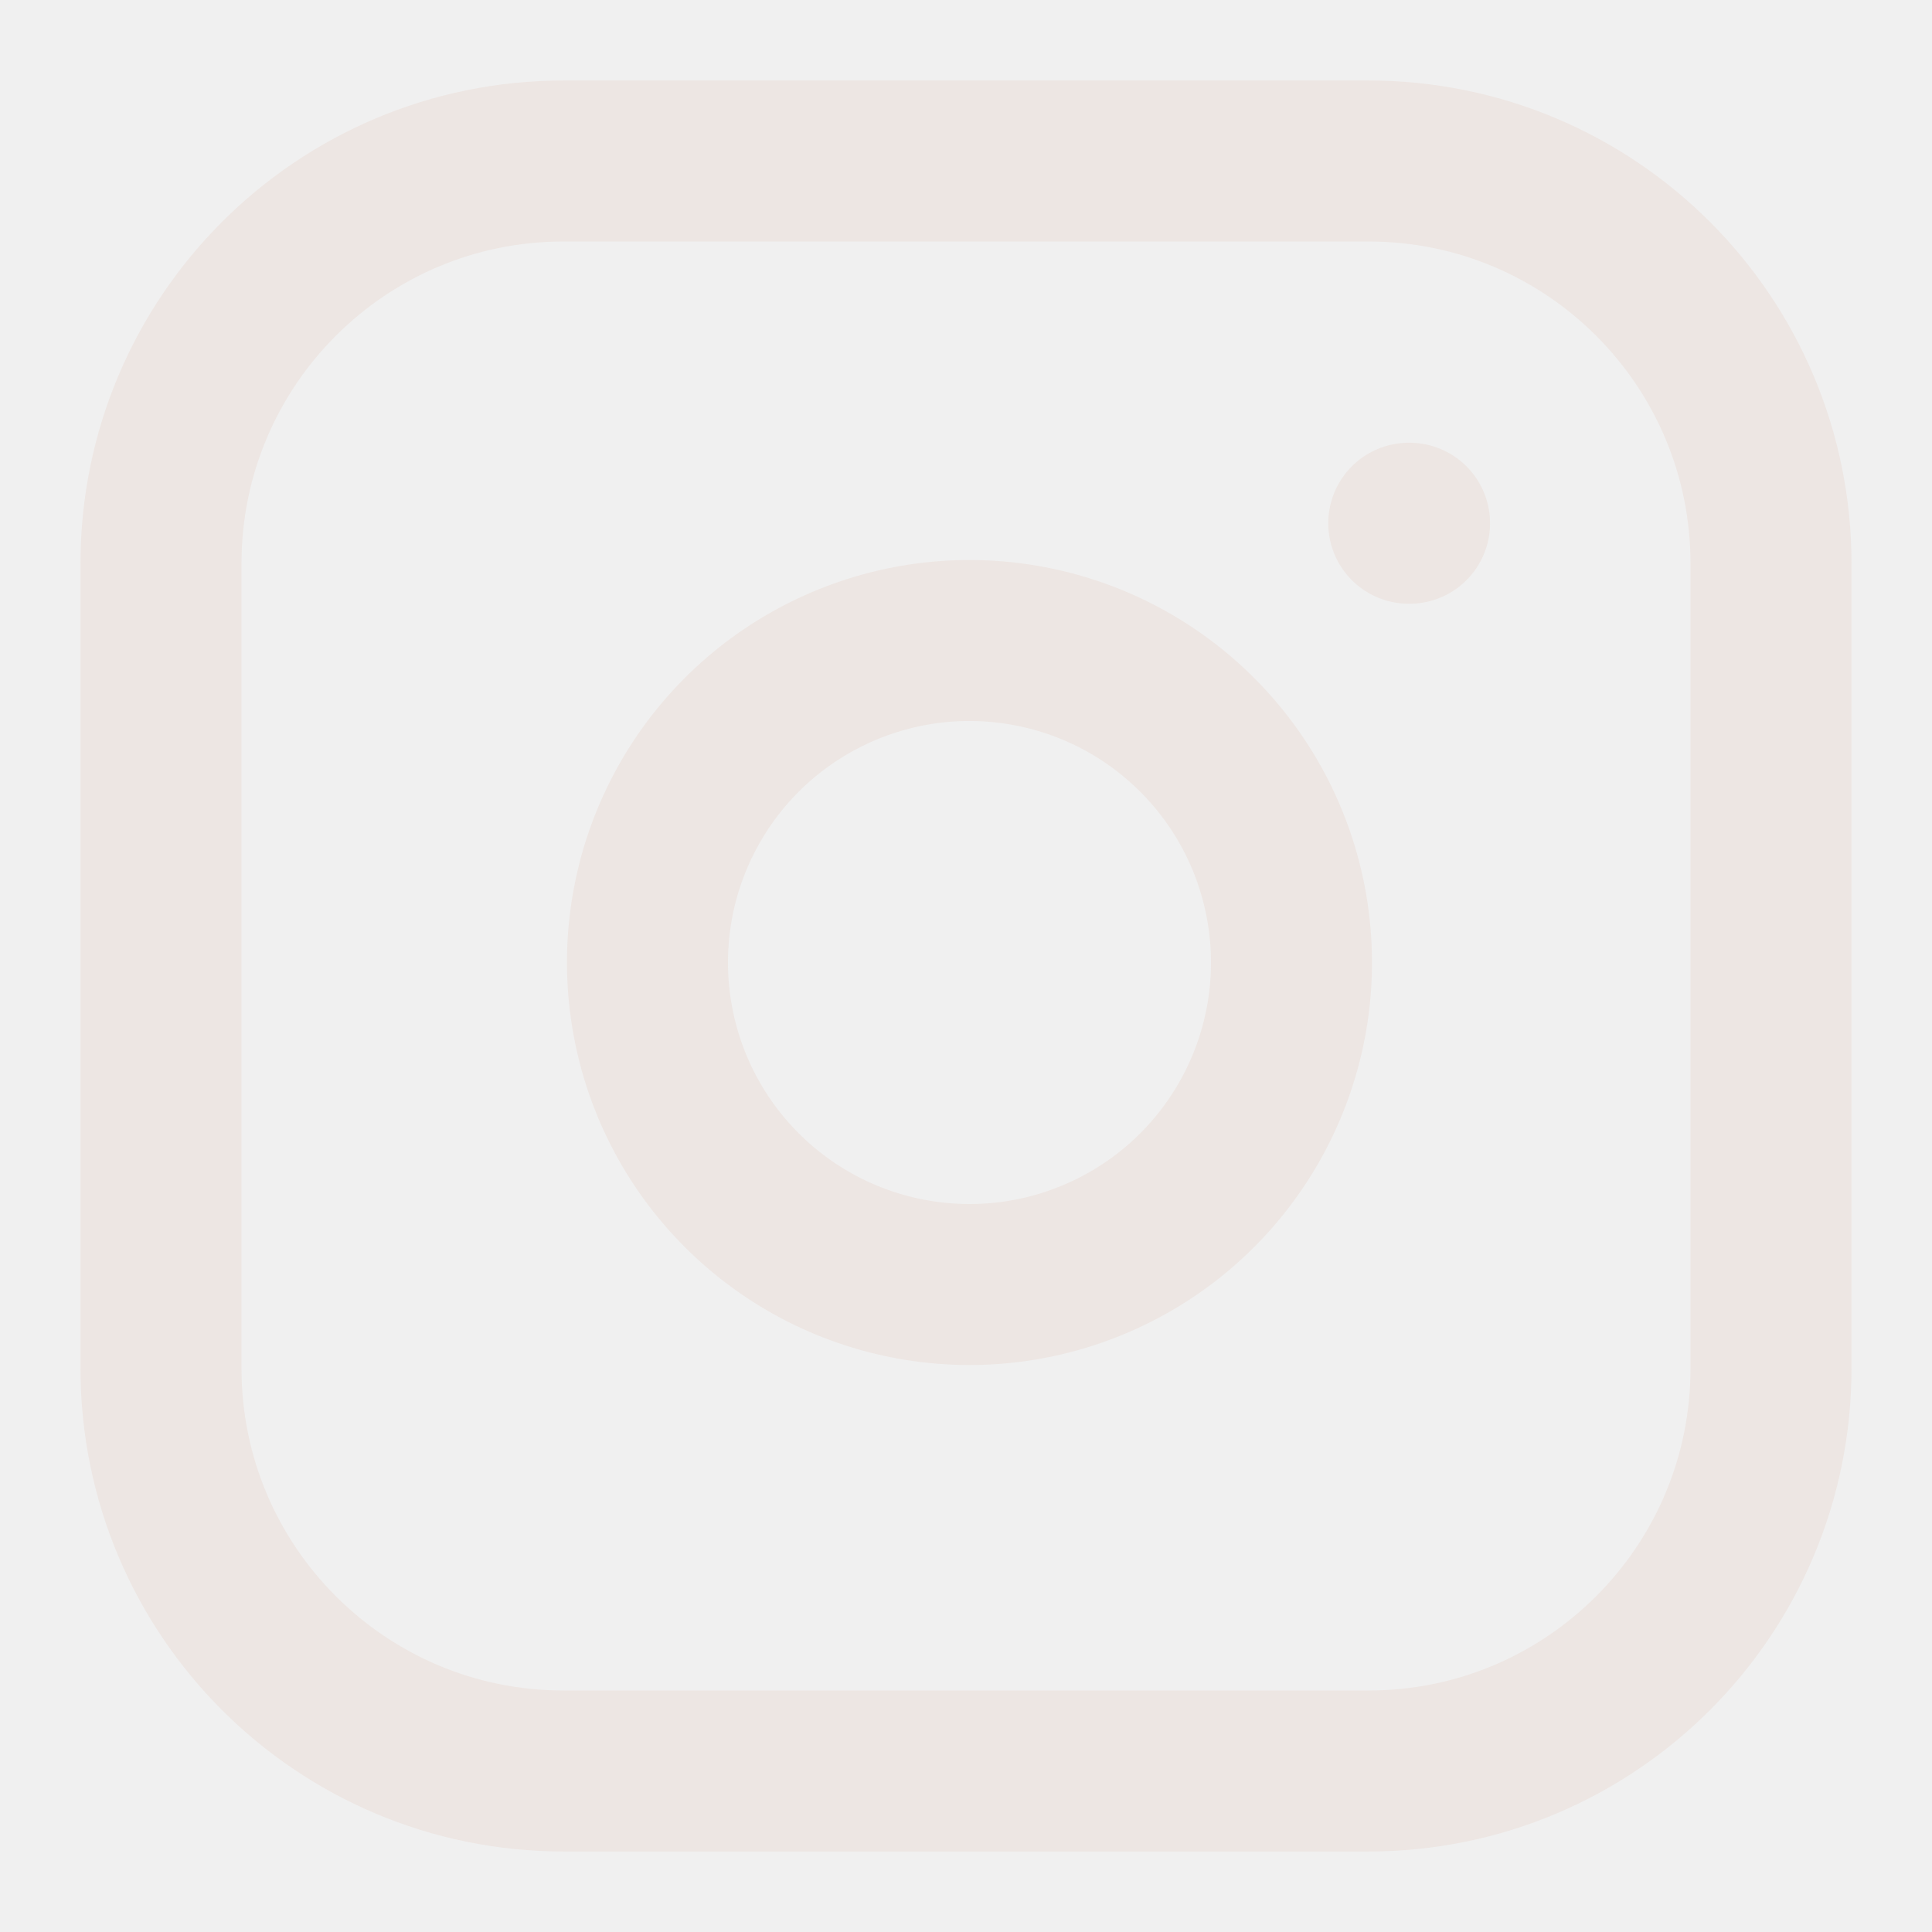
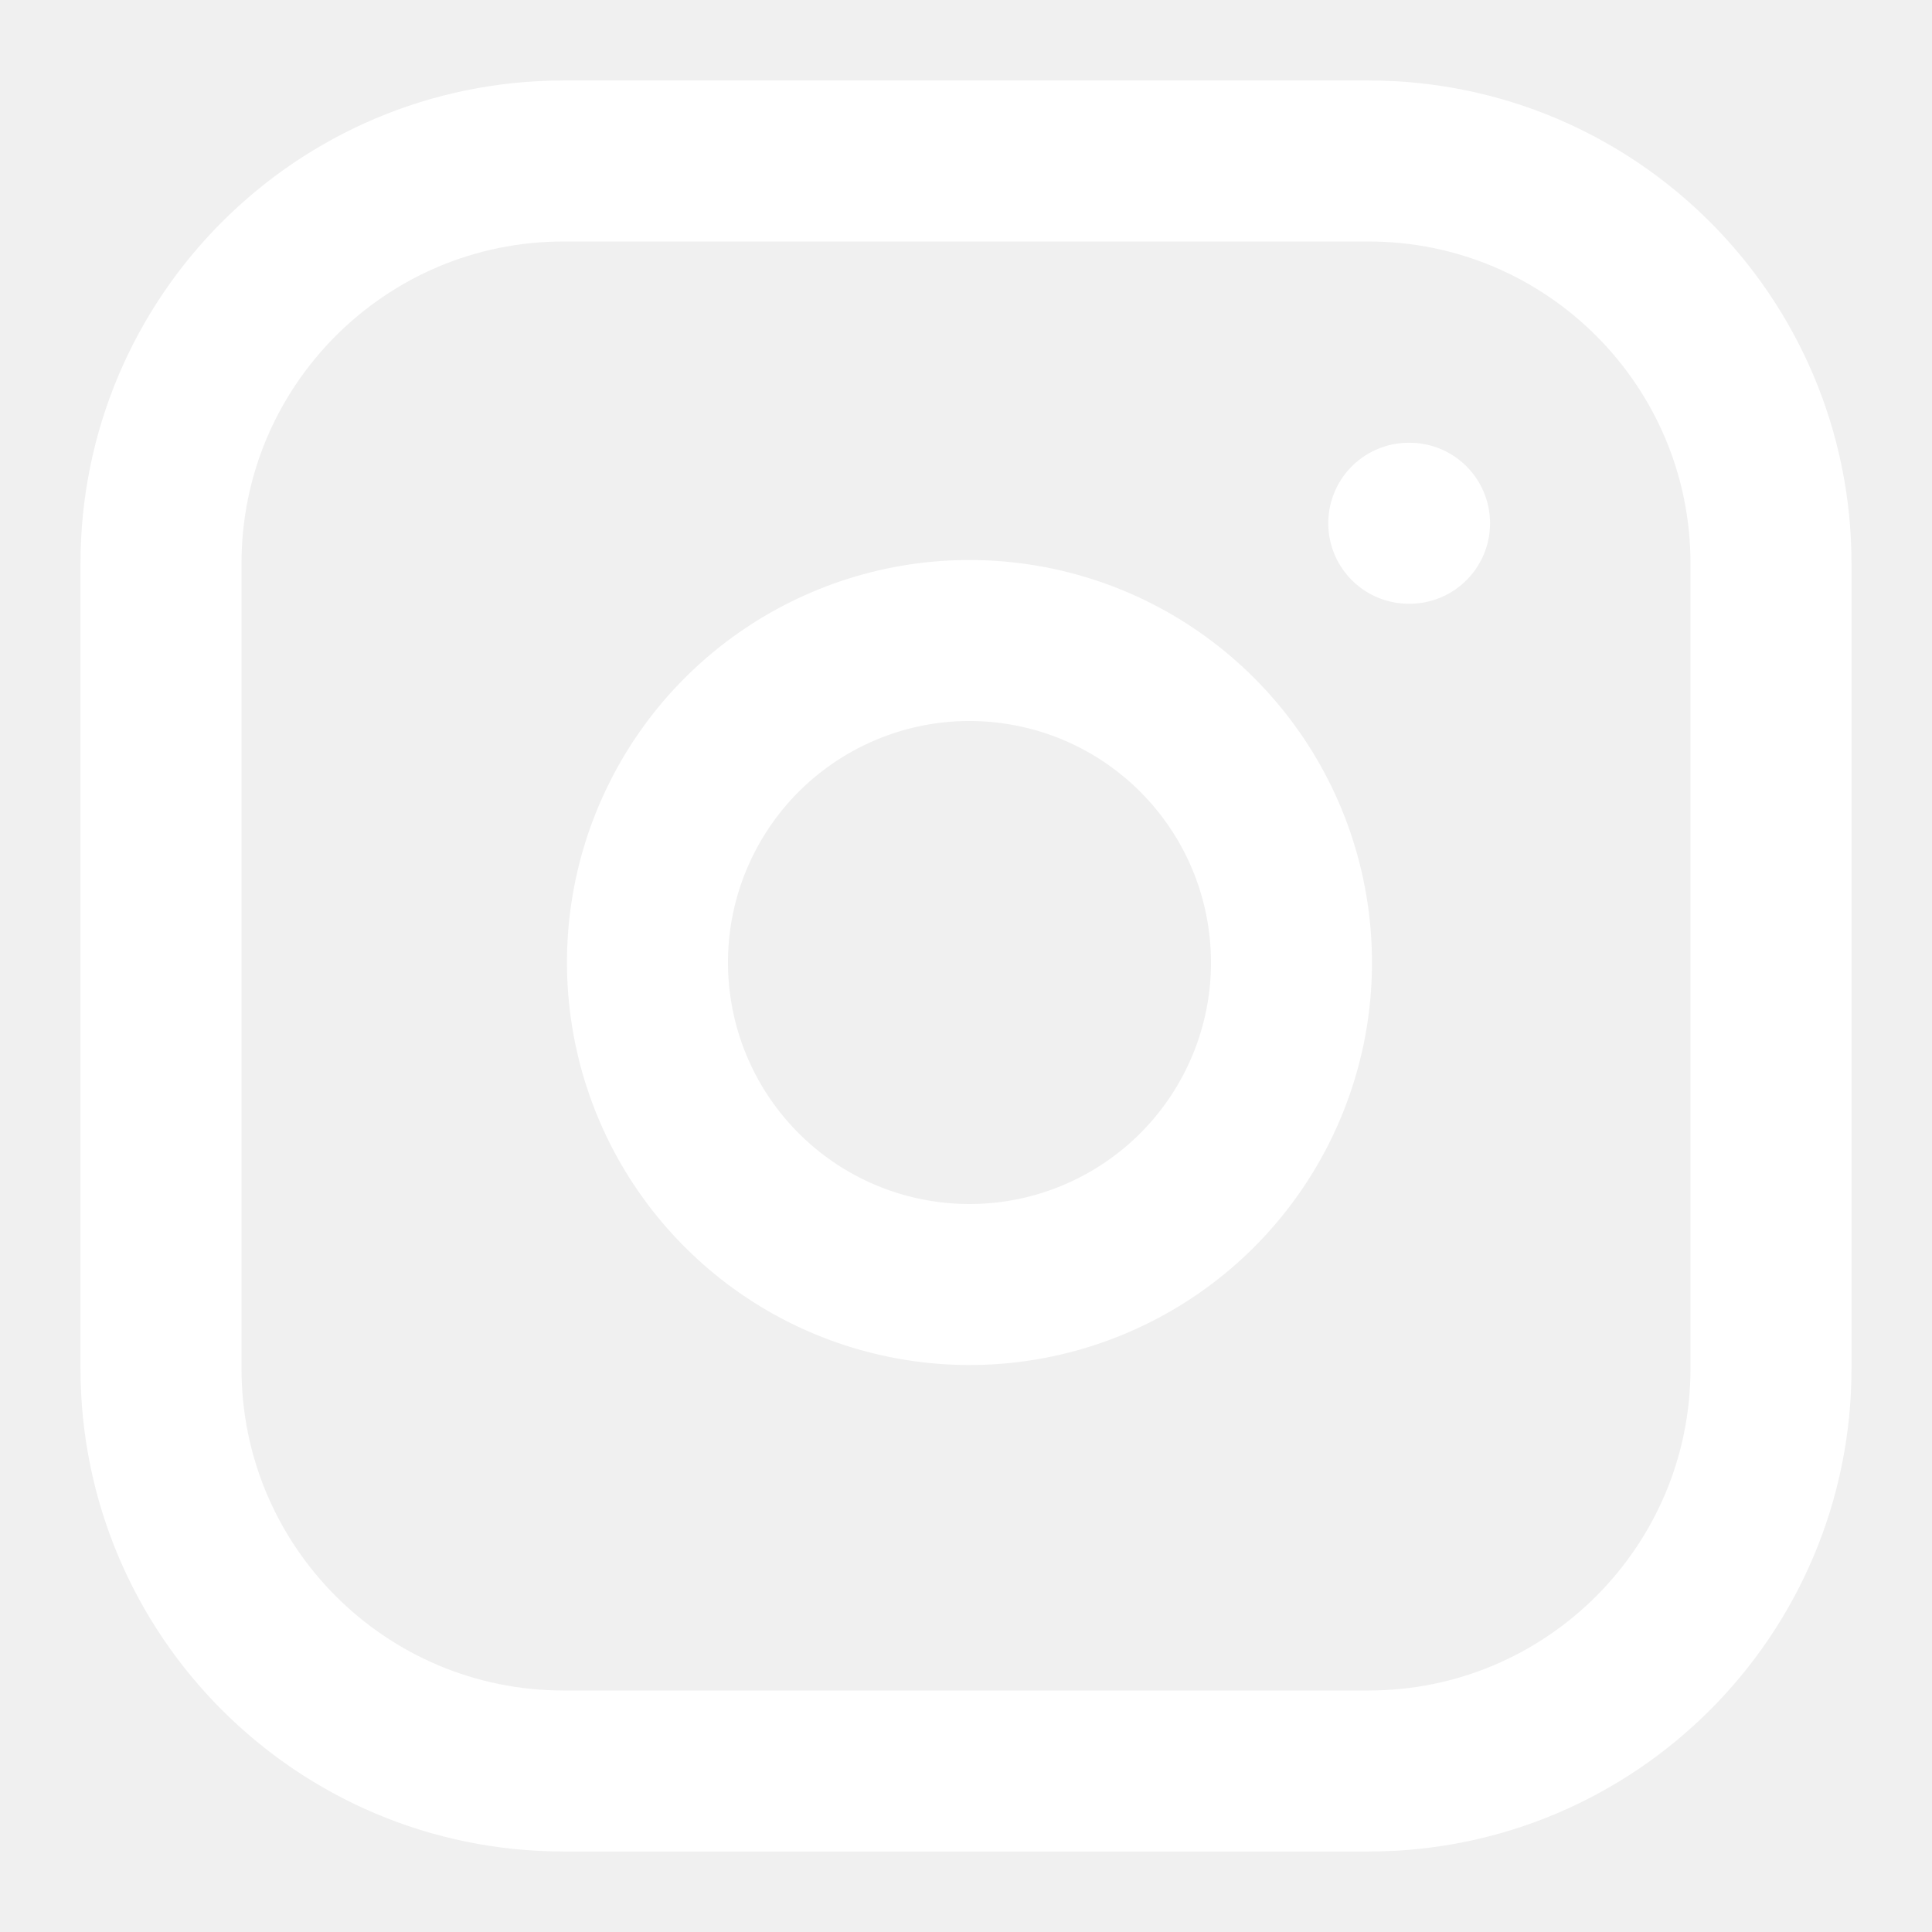
- <svg xmlns="http://www.w3.org/2000/svg" width="24" height="24" viewBox="0 0 24 24" fill="none" stroke="#EDE6E3" stroke-width="2" stroke-linecap="round" stroke-linejoin="round" class="feather feather-instagram">
+ <svg xmlns="http://www.w3.org/2000/svg" width="40" height="40" viewBox="0 0 24 24" fill="none" stroke="#ffffff" stroke-width="2" stroke-linecap="round" stroke-linejoin="round" class="feather feather-instagram">
  <rect x="2" y="2" width="20" height="20" rx="5" ry="5" />
  <path d="M16 11.37A4 4 0 1 1 12.63 8 4 4 0 0 1 16 11.37z" />
  <line x1="17.5" y1="6.5" x2="17.51" y2="6.5" />
</svg>
